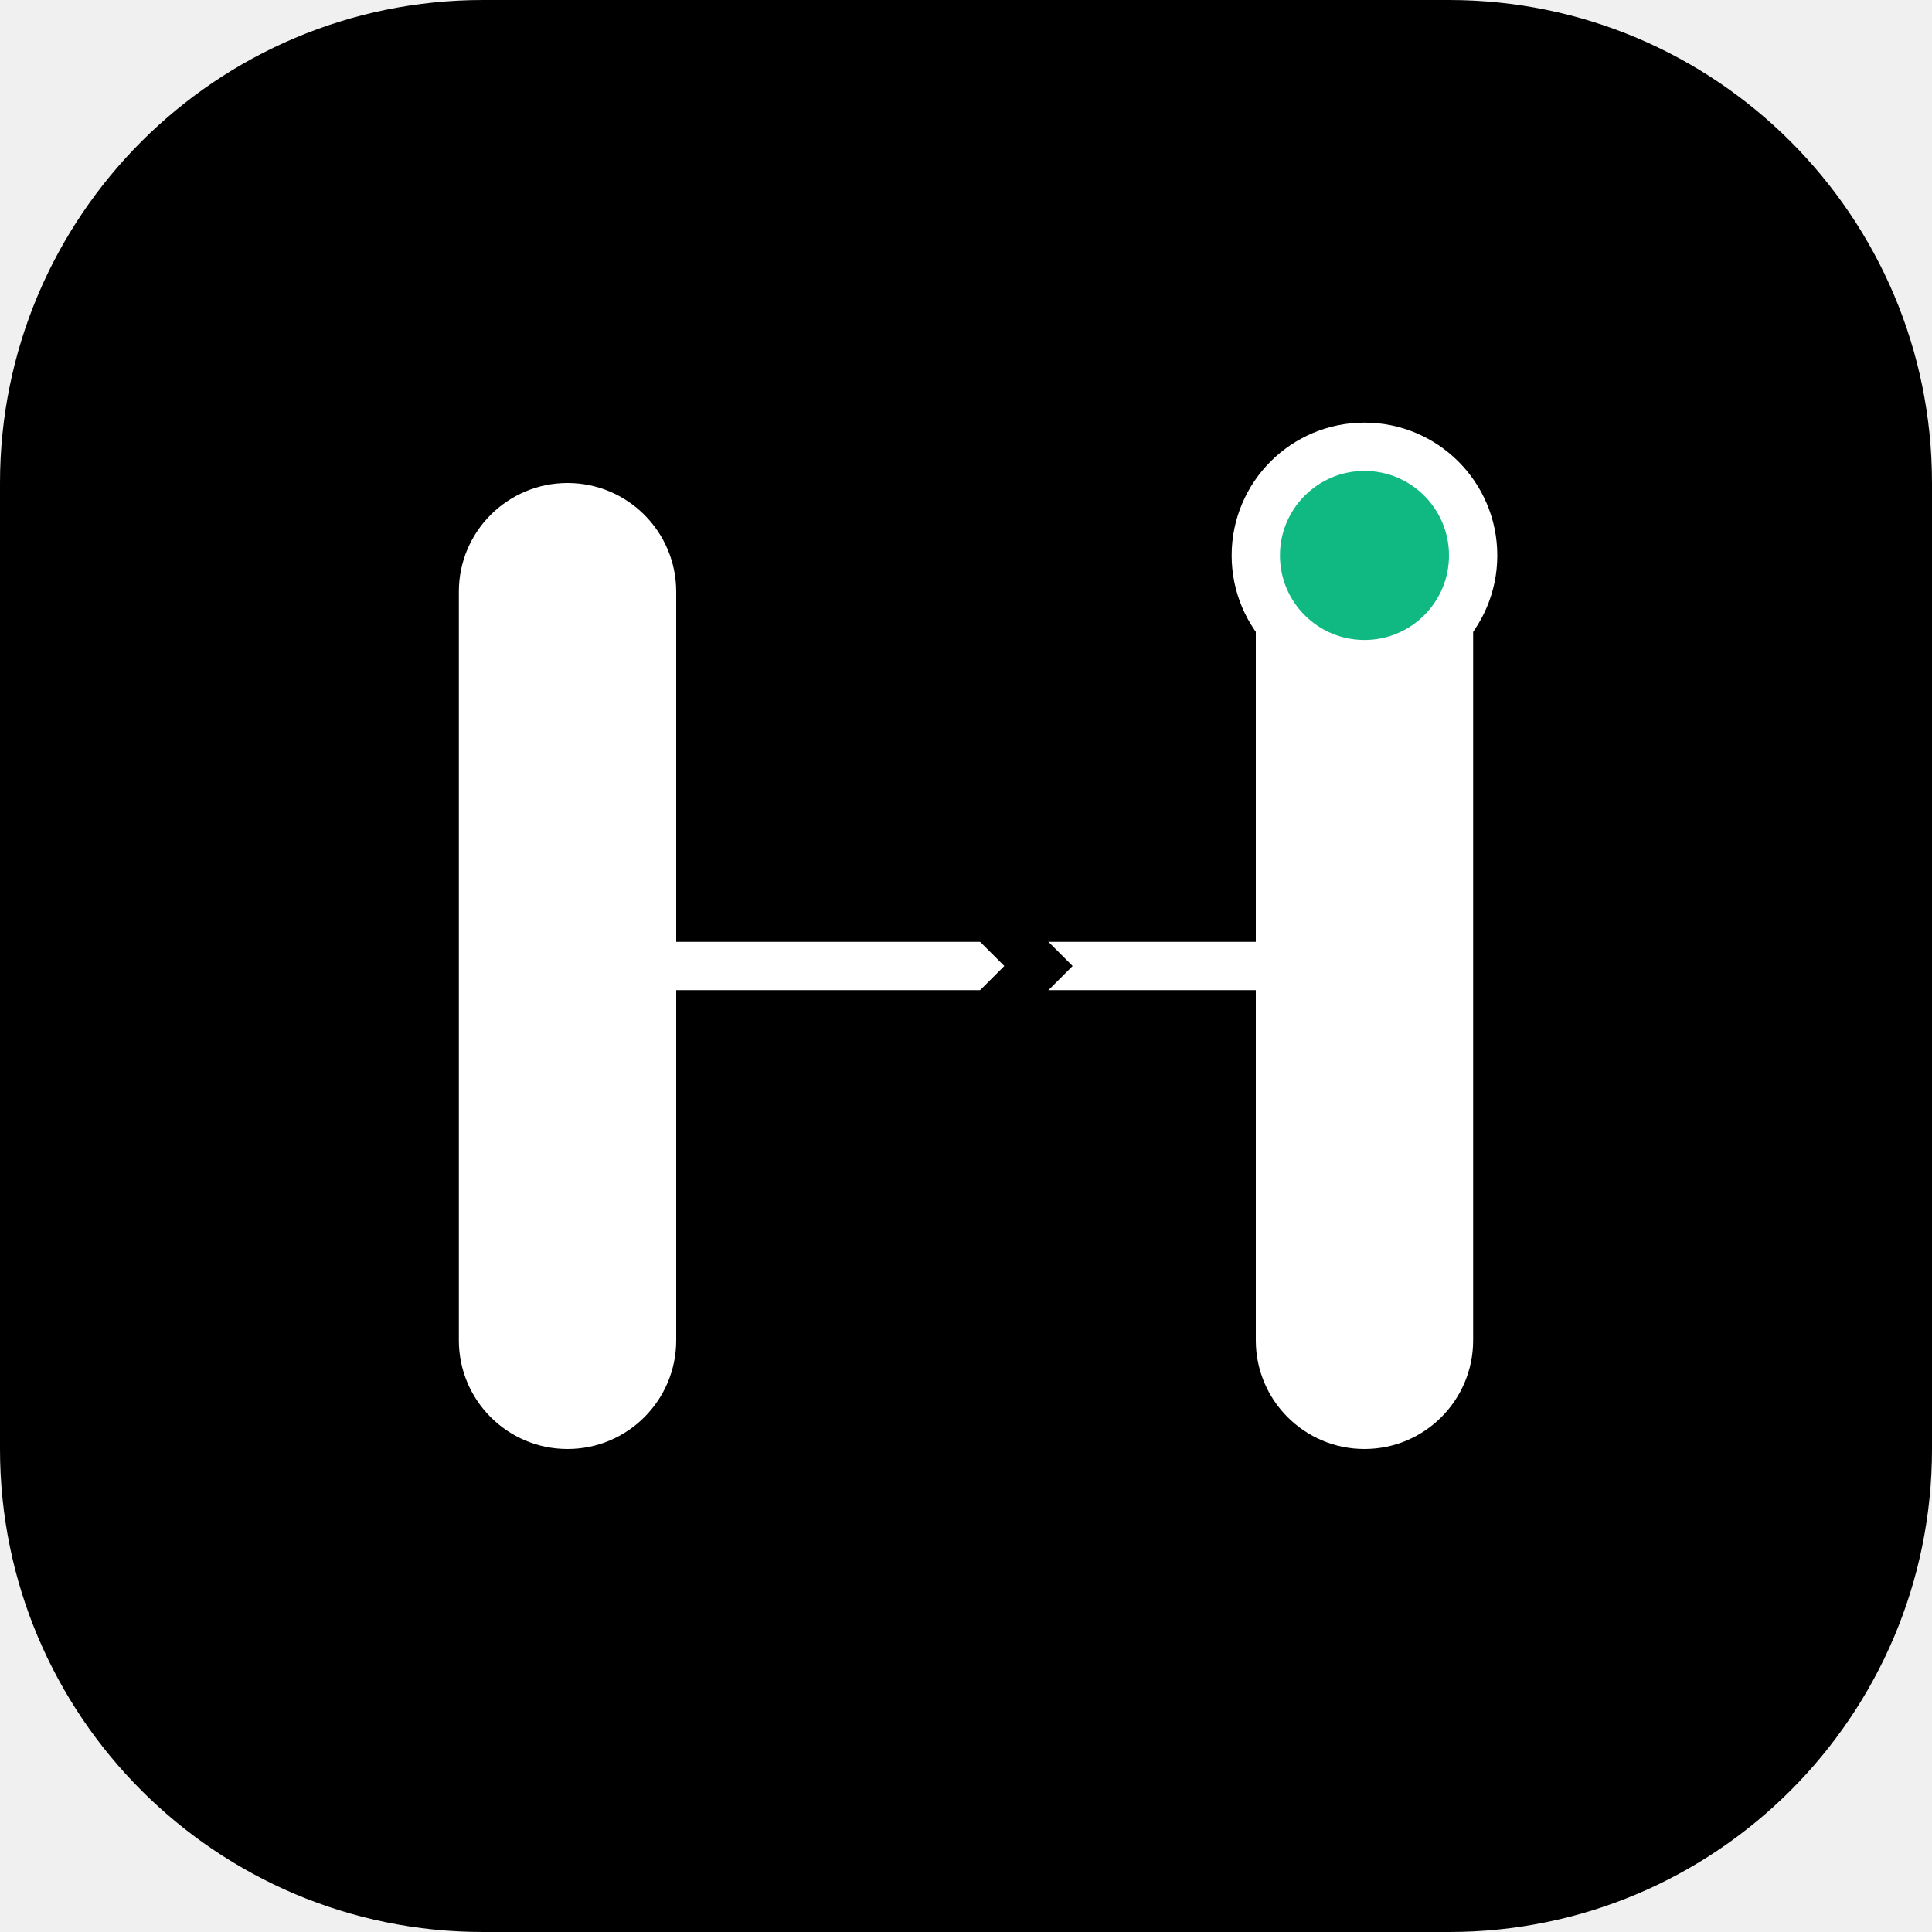
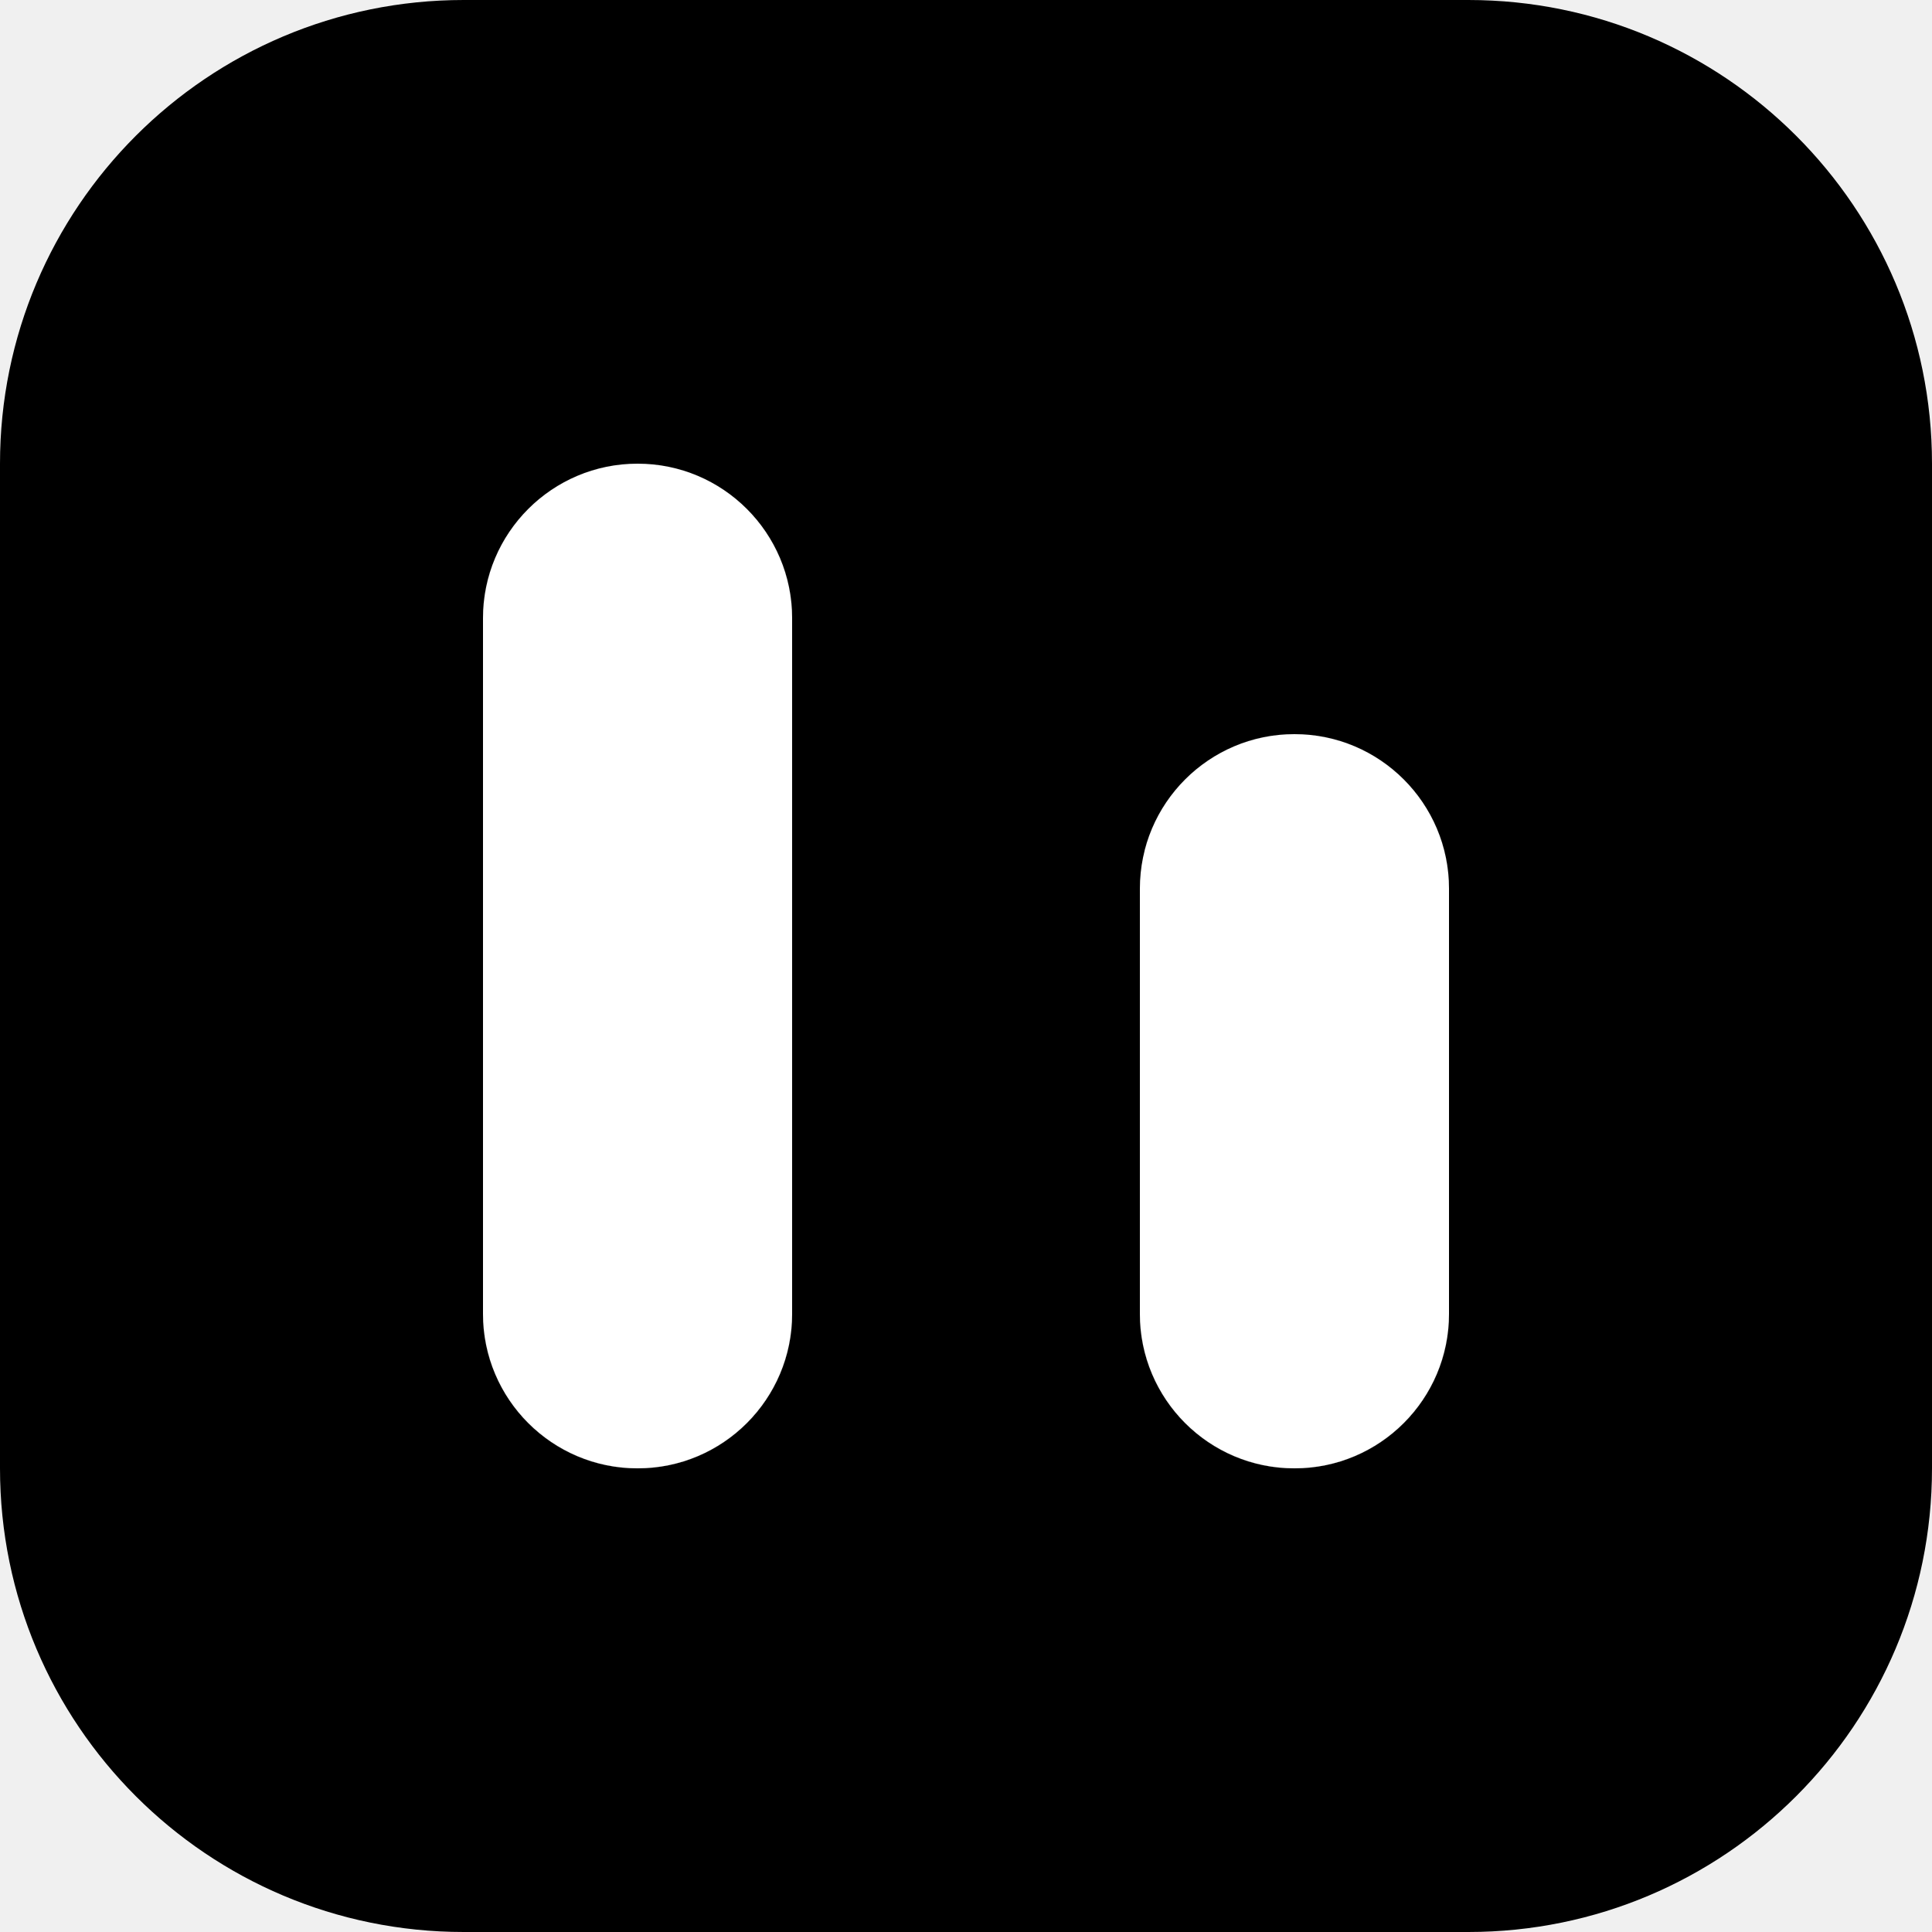
- <svg xmlns="http://www.w3.org/2000/svg" viewBox="0 0 40 40" fill="none">
+ <svg xmlns="http://www.w3.org/2000/svg" viewBox="0 0 100 100" fill="none">
  <defs>
-     <linearGradient id="handover-bg" x1="0%" y1="0%" x2="100%" y2="100%">
-       <stop offset="0%" stopColor="#4F46E5" />
-       <stop offset="50%" stopColor="#6366F1" />
-       <stop offset="100%" stopColor="#7C3AED" />
+     <linearGradient id="sq-bg" x1="0" y1="0" x2="100" y2="100" gradientUnits="userSpaceOnUse">
+       <stop offset="0%" stopColor="#121214" />
+       <stop offset="100%" stopColor="#050505" />
    </linearGradient>
-     <linearGradient id="handover-flow" x1="0%" y1="0%" x2="100%" y2="0%">
-       <stop offset="0%" stopColor="#10B981" />
-       <stop offset="100%" stopColor="#34D399" />
+     <radialGradient id="blue-sphere" cx="40%" cy="35%" r="65%">
+       <stop offset="0%" stopColor="#93C5FD" />
+       <stop offset="40%" stopColor="#3B82F6" />
+       <stop offset="100%" stopColor="#1D4ED8" />
+     </radialGradient>
+     <linearGradient id="cross-shading" x1="0" y1="0" x2="0" y2="1">
+       <stop offset="0%" stopColor="#E2E8F0" />
+       <stop offset="30%" stopColor="#FFFFFF" />
+       <stop offset="85%" stopColor="#CBD5E1" />
+       <stop offset="100%" stopColor="#94A3B8" />
    </linearGradient>
+     <filter id="mark-glow" x="-10%" y="-10%" width="120%" height="120%" filterUnits="userSpaceOnUse">
+       <feDropShadow dx="0" dy="2" stdDeviation="2.5" flood-color="#000000" flood-opacity="0.45" />
+     </filter>
  </defs>
-   <rect width="40" height="40" rx="10" fill="url(#handover-bg)" />
-   <rect x="9.5" y="10" width="4.5" height="20" rx="2.25" fill="white" />
-   <rect x="26" y="10" width="4.5" height="20" rx="2.25" fill="white" />
-   <path d="M12 20H28" stroke="white" strokeWidth="4.2" strokeLinecap="round" />
-   <path d="M17.5 16L21.5 20L17.5 24" stroke="url(#handover-flow)" strokeWidth="3.2" strokeLinecap="round" strokeLinejoin="round" />
-   <circle cx="28.25" cy="11.5" r="2.25" fill="#10B981" stroke="white" strokeWidth="1" />
+   <rect width="100" height="100" rx="24" fill="url(#sq-bg)" />
+   <g filter="url(#mark-glow)">
+     <rect x="36" y="44" width="28" height="12" rx="4" fill="url(#cross-shading)" />
+     <rect x="25" y="24" width="16" height="52" rx="8" fill="#FFFFFF" />
+     <rect x="59" y="38" width="16" height="38" rx="8" fill="#FFFFFF" />
+     <circle cx="67" cy="27" r="7.5" fill="url(#blue-sphere)" />
+   </g>
</svg>
